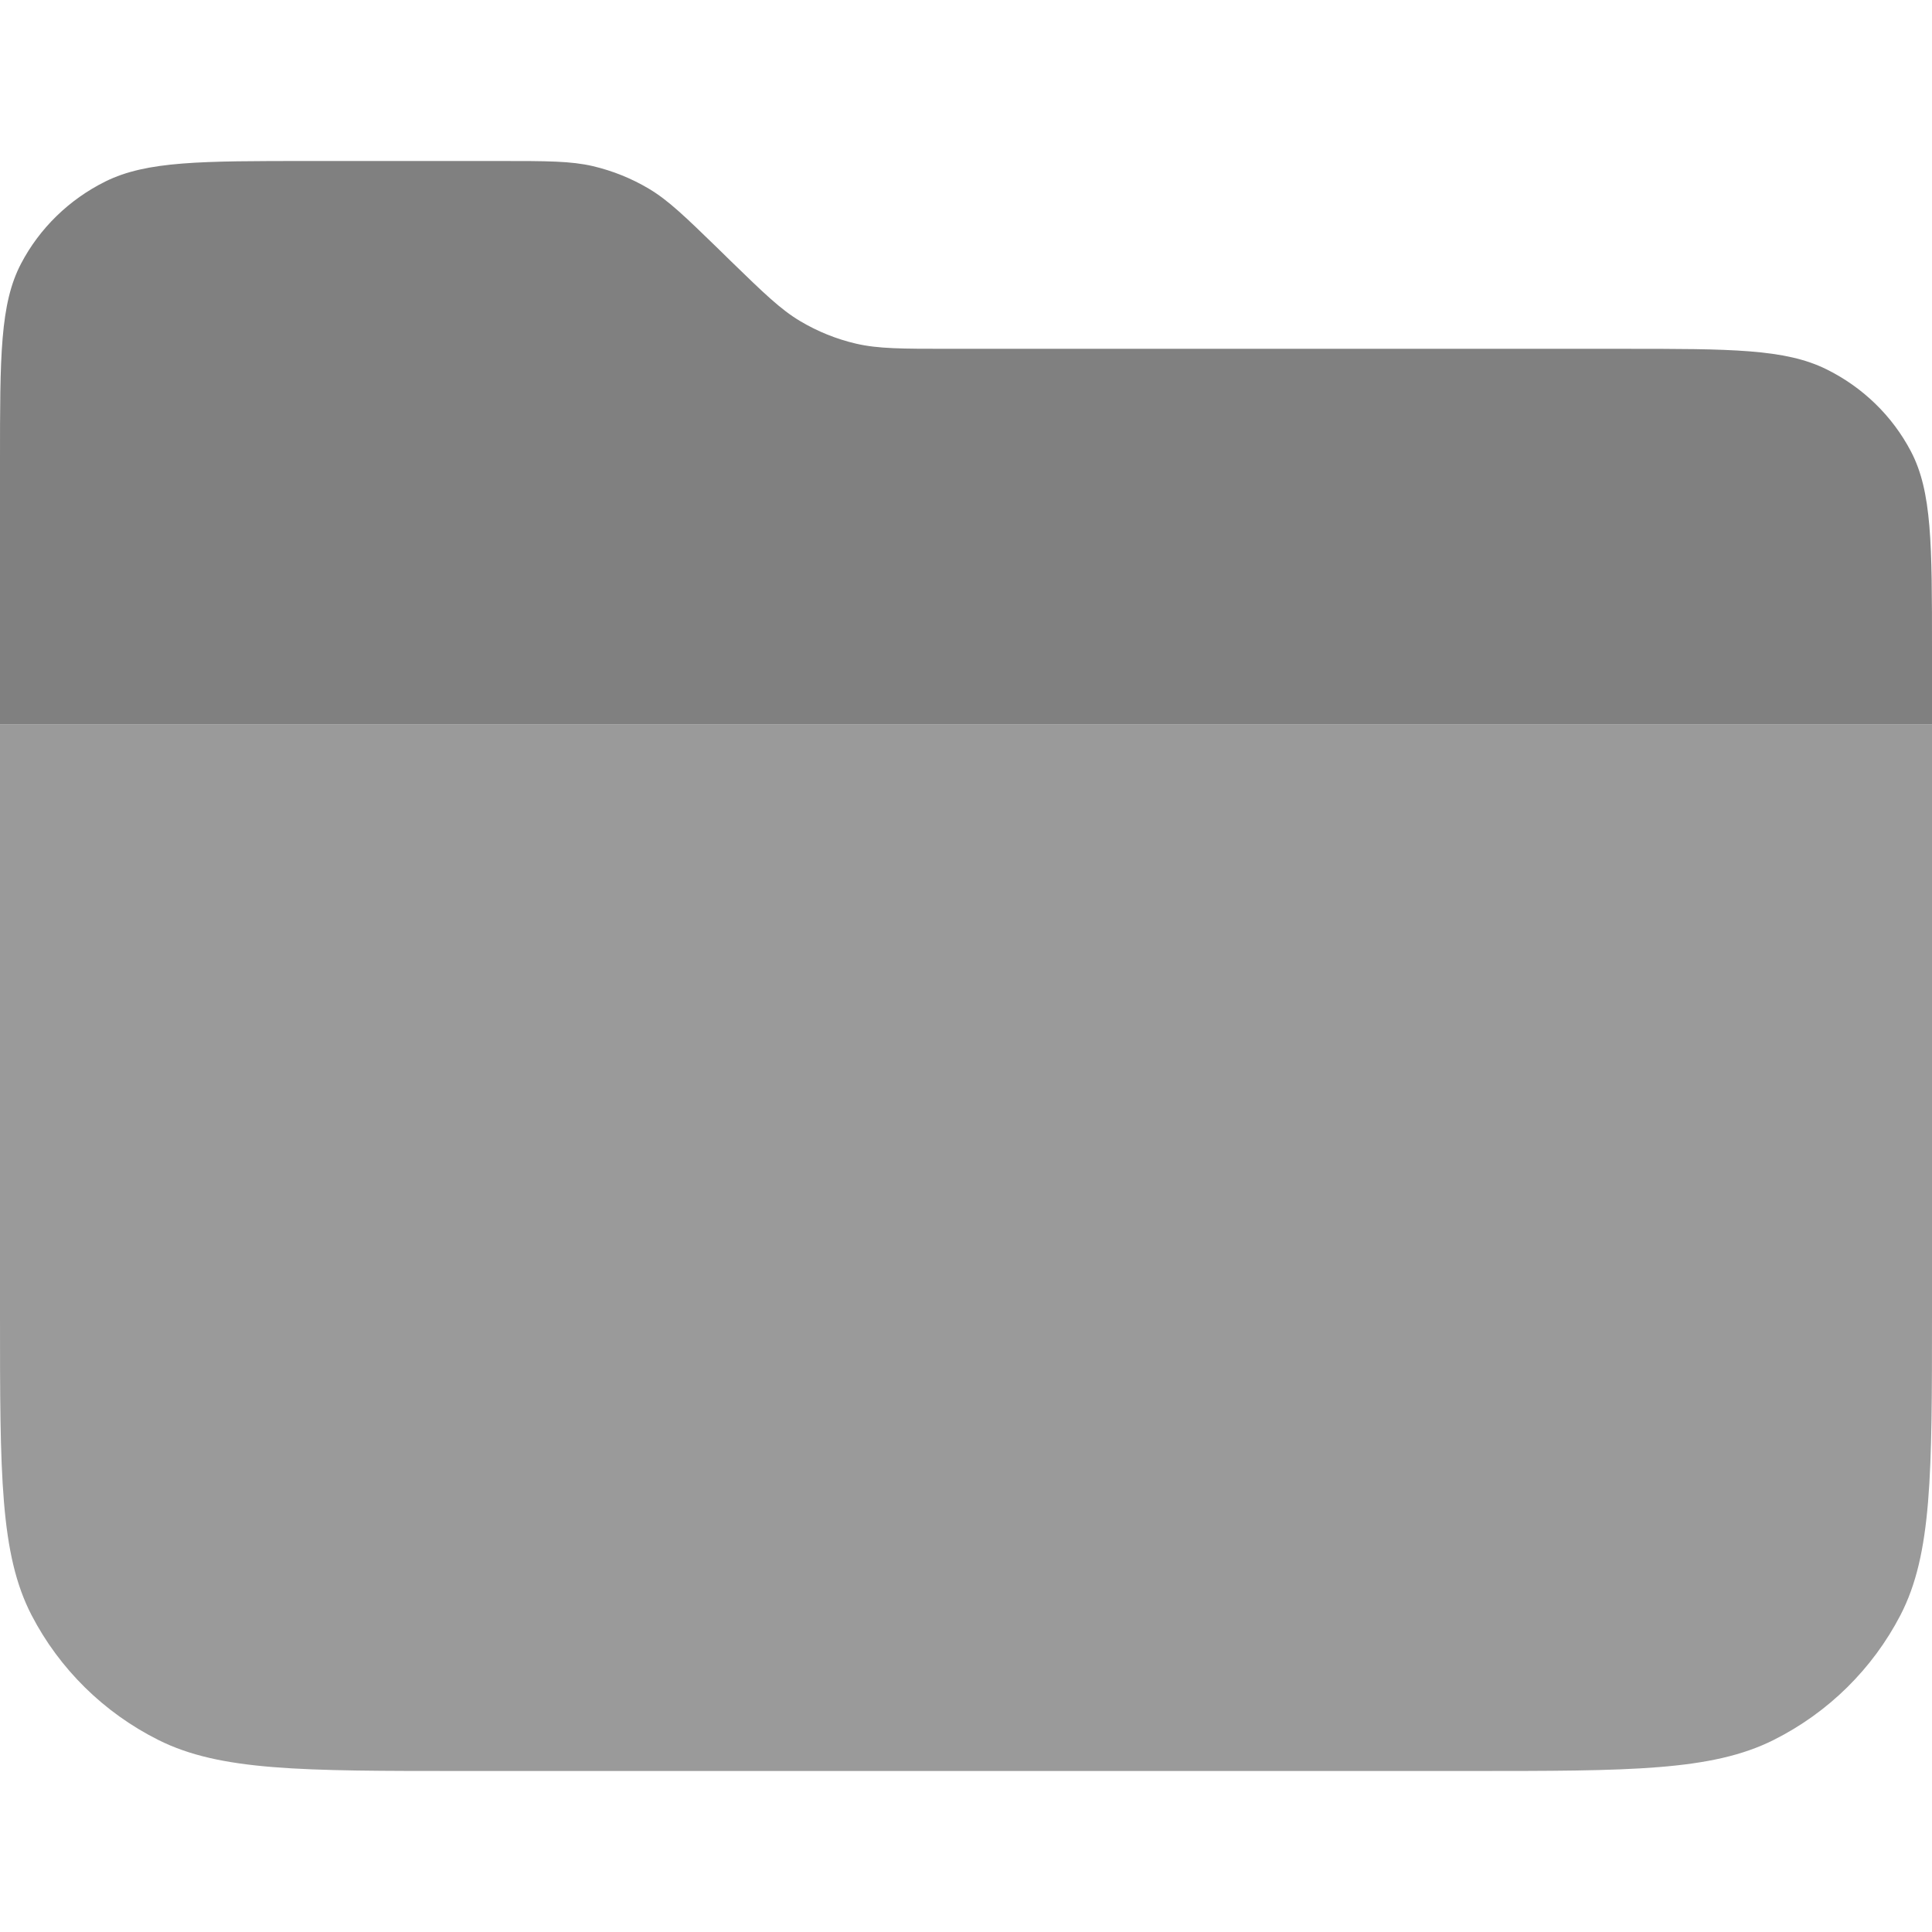
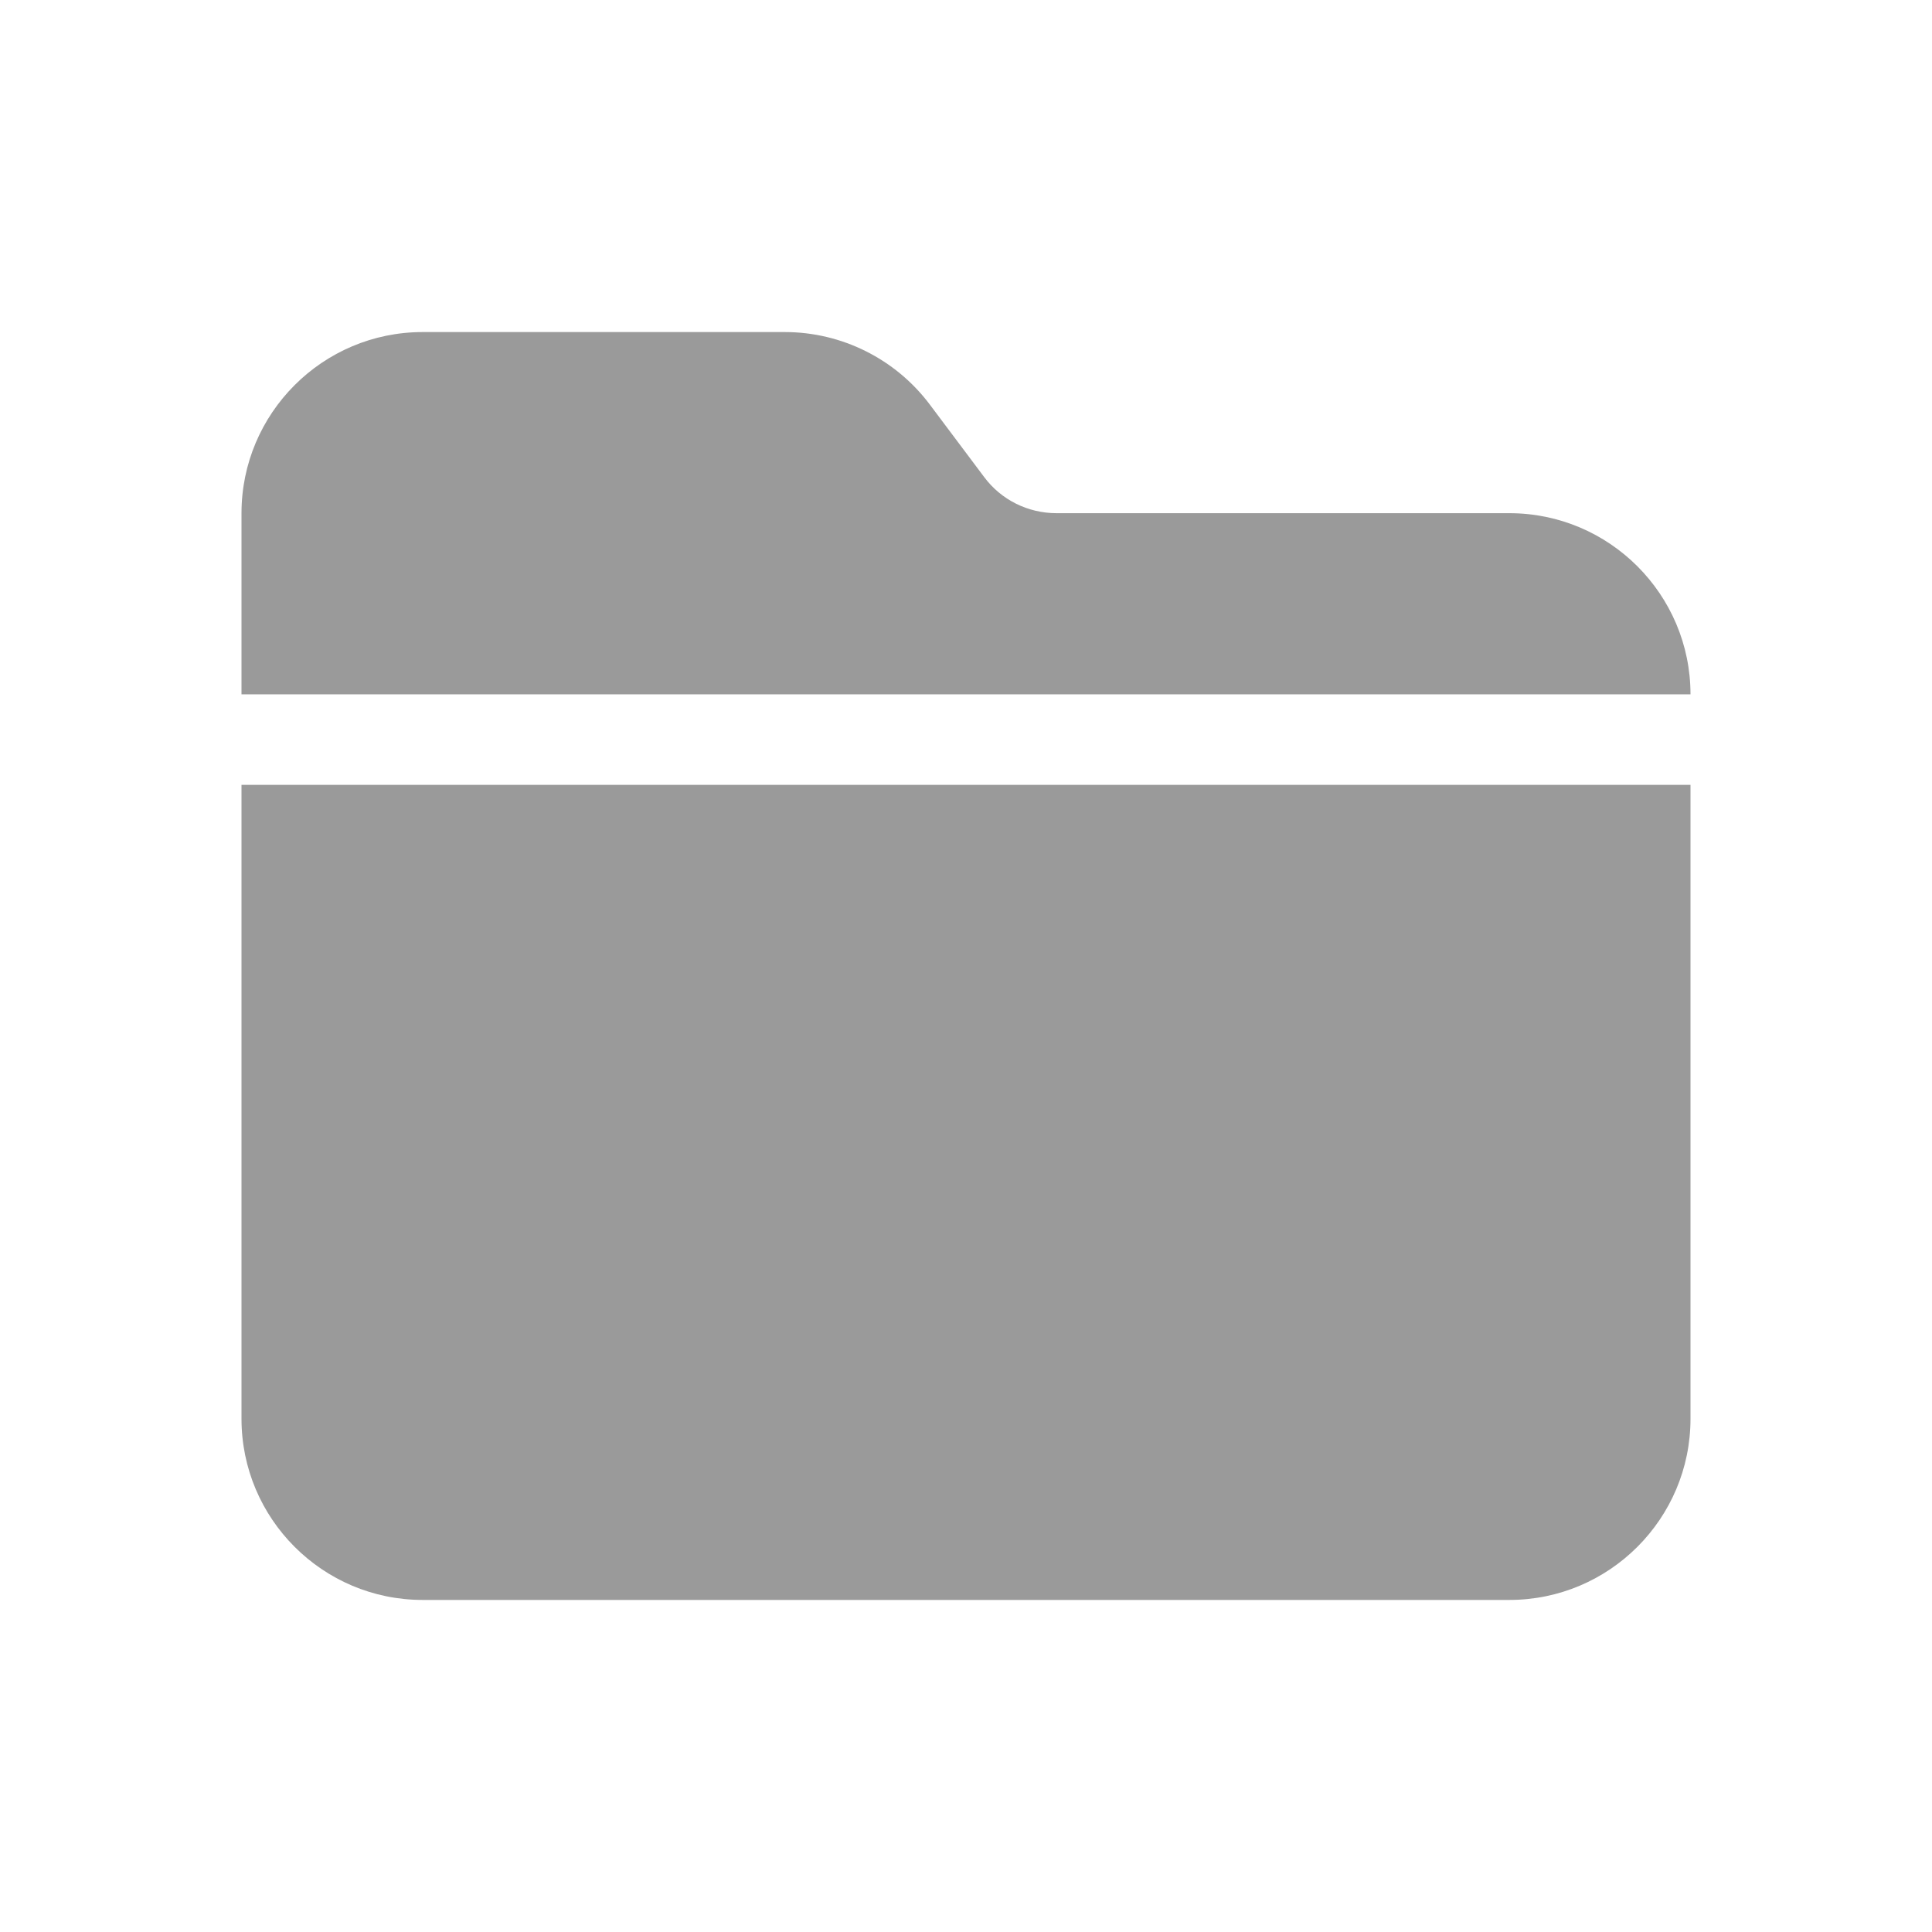
- <svg xmlns="http://www.w3.org/2000/svg" width="24" height="24" viewBox="0 0 24 24" fill="none">
-   <path d="M5.76 22H18.24C20.256 22 21.264 22 22.034 21.614C22.712 21.274 23.262 20.731 23.608 20.064C24 19.306 24 18.313 24 16.327V16.327V9H0V16.327C0 18.313 0 19.306 0.392 20.064C0.738 20.731 1.288 21.274 1.966 21.614C2.736 22 3.744 22 5.76 22Z" fill="#9A9A9A" />
-   <path d="M0 5.733V9H24V8.067C24 6.76 24 6.106 23.738 5.607C23.508 5.168 23.141 4.811 22.69 4.588C22.176 4.333 21.504 4.333 20.16 4.333H11.791C11.204 4.333 10.91 4.333 10.634 4.269C10.389 4.212 10.155 4.117 9.94 3.989C9.698 3.845 9.49 3.643 9.075 3.24L8.925 3.093C8.51 2.69 8.302 2.488 8.06 2.344C7.845 2.216 7.611 2.122 7.366 2.064C7.09 2 6.796 2 6.209 2H3.84C2.496 2 1.824 2 1.31 2.254C0.859 2.478 0.492 2.835 0.262 3.274C0 3.773 0 4.427 0 5.733Z" fill="#808080" />
+ <svg xmlns="http://www.w3.org/2000/svg" width="24" height="24" viewBox="-85.333 -85.333 682.667 682.667" fill="#9A9A9A">
+   <path d="M448 480L64 480c-35.3 0-64-28.7-64-64L0 192l512 0 0 224c0 35.3-28.7 64-64 64zm64-320L0 160 0 96C0 60.7 28.7 32 64 32l128 0c20.1 0 39.1 9.5 51.2 25.6l19.2 25.6c6 8.1 15.5 12.8 25.6 12.8l160 0c35.3 0 64 28.7 64 64z" />
</svg>
